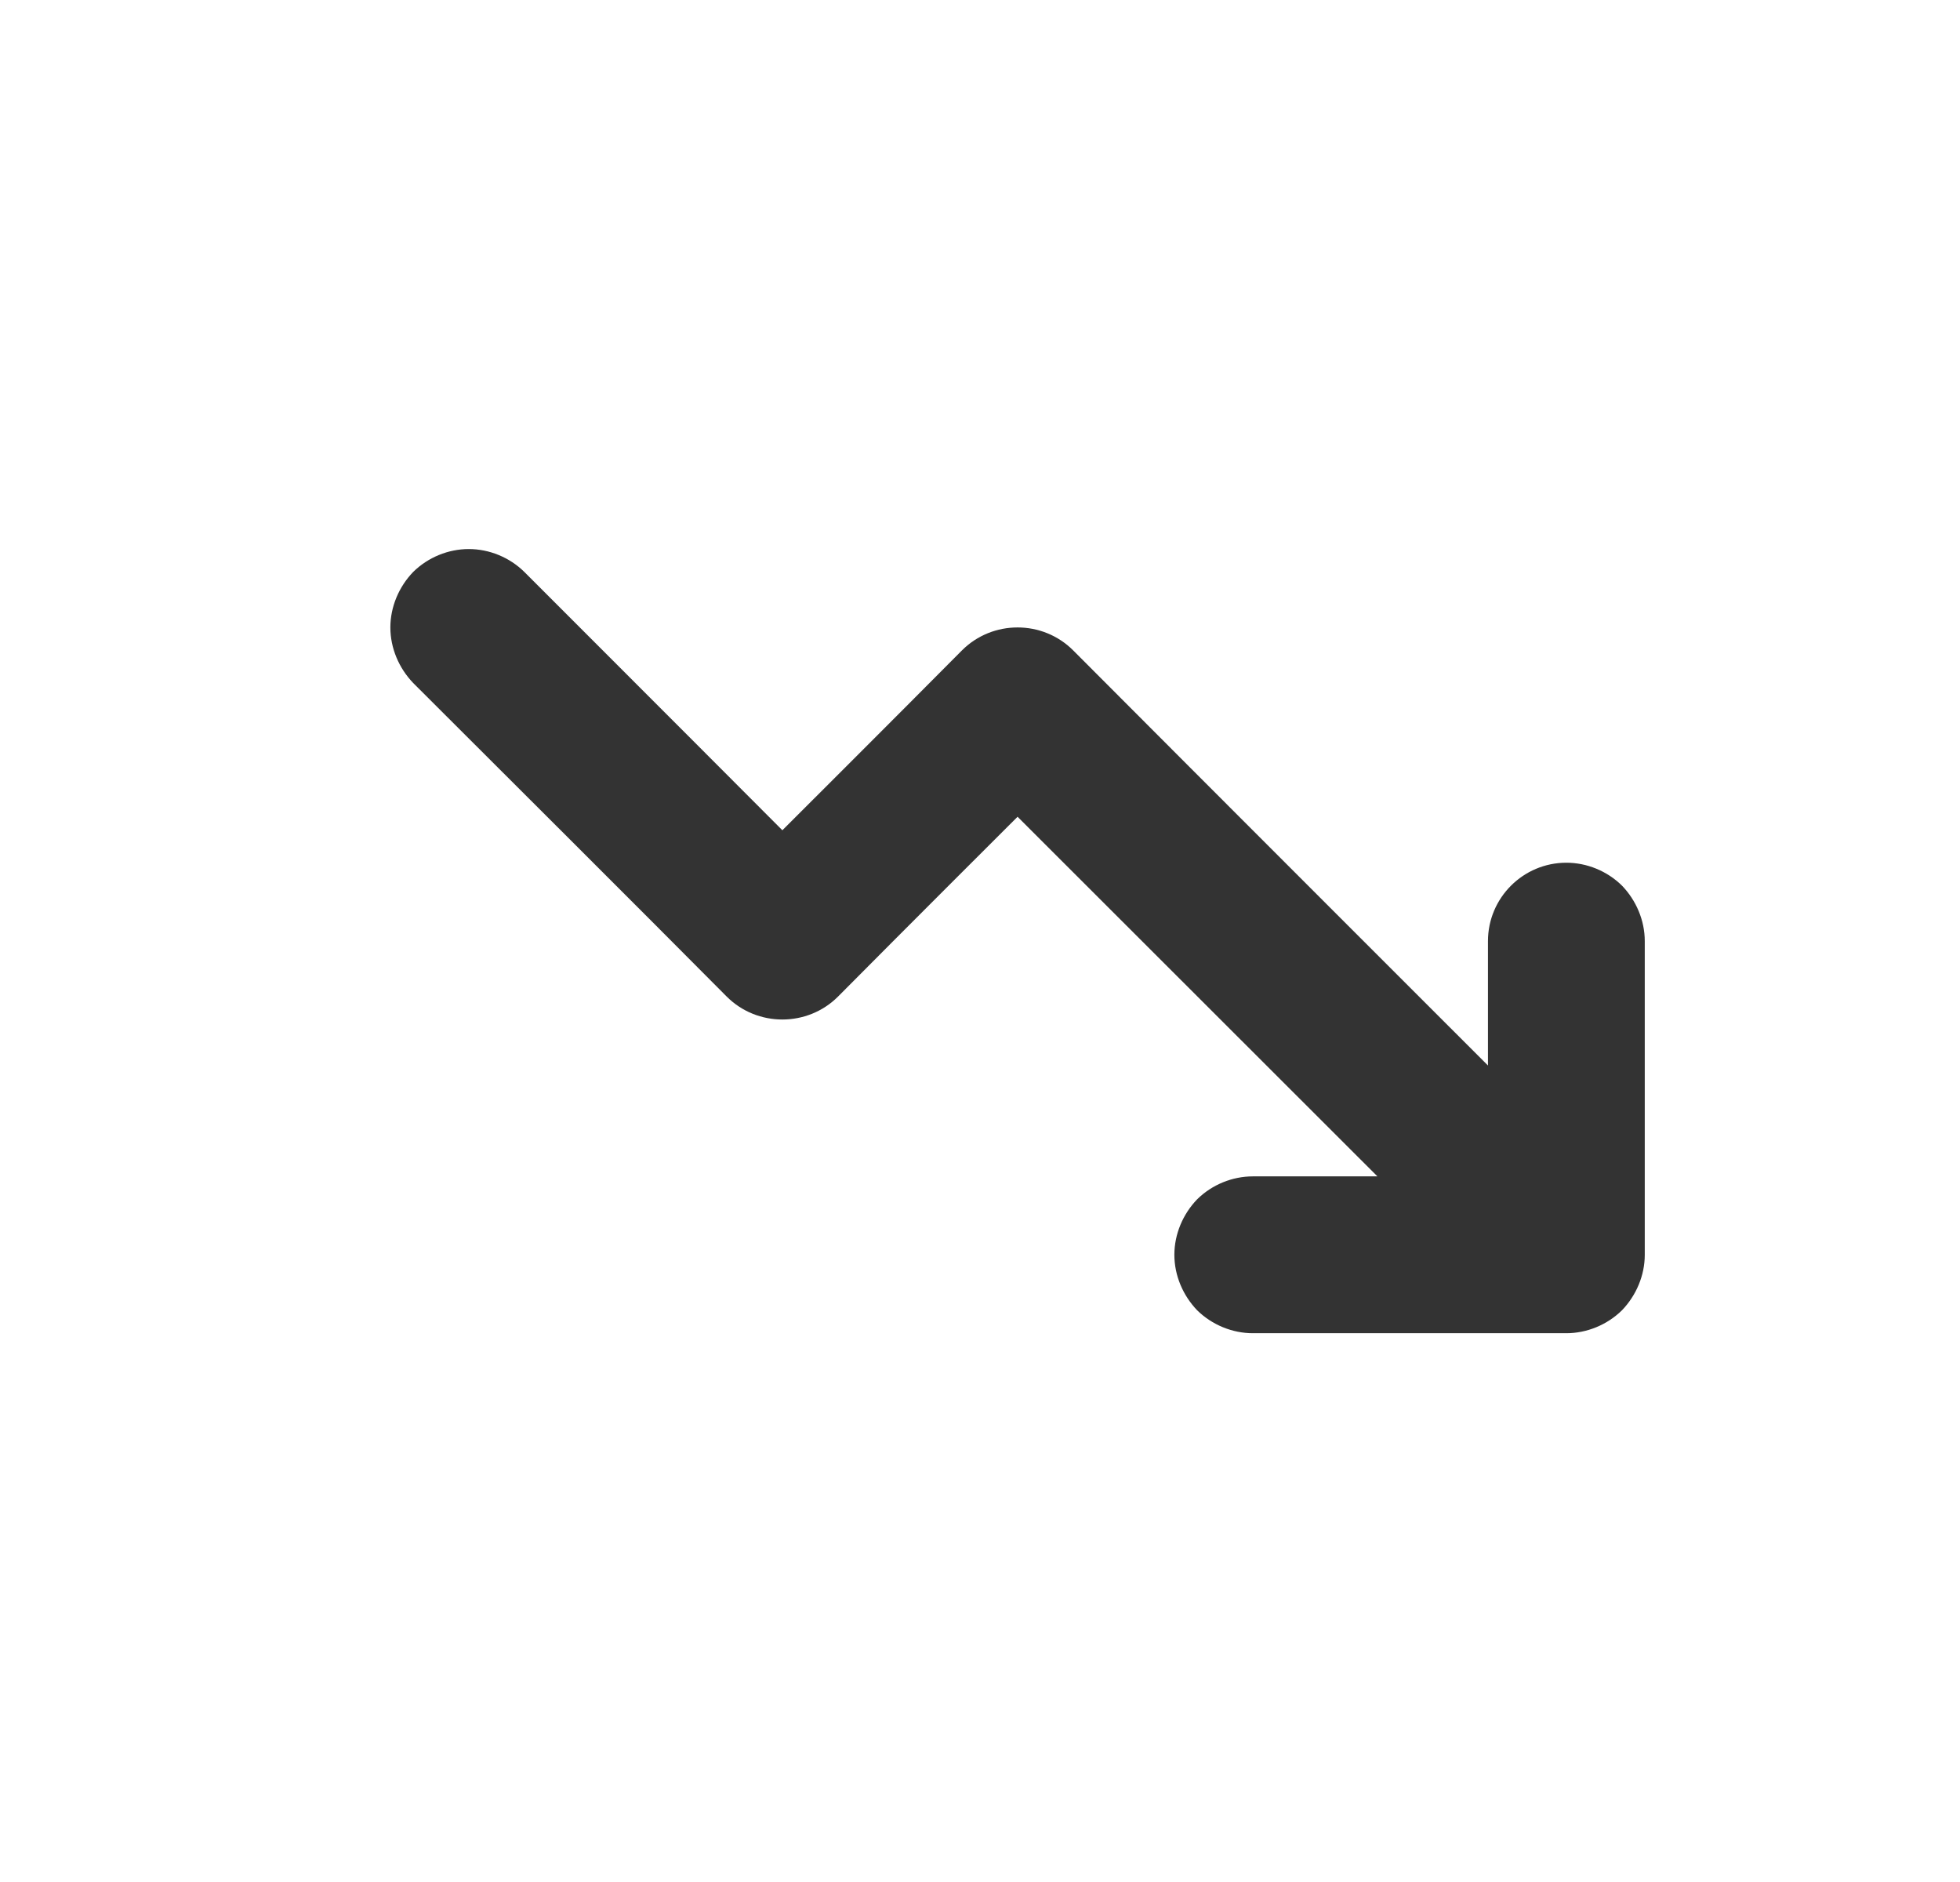
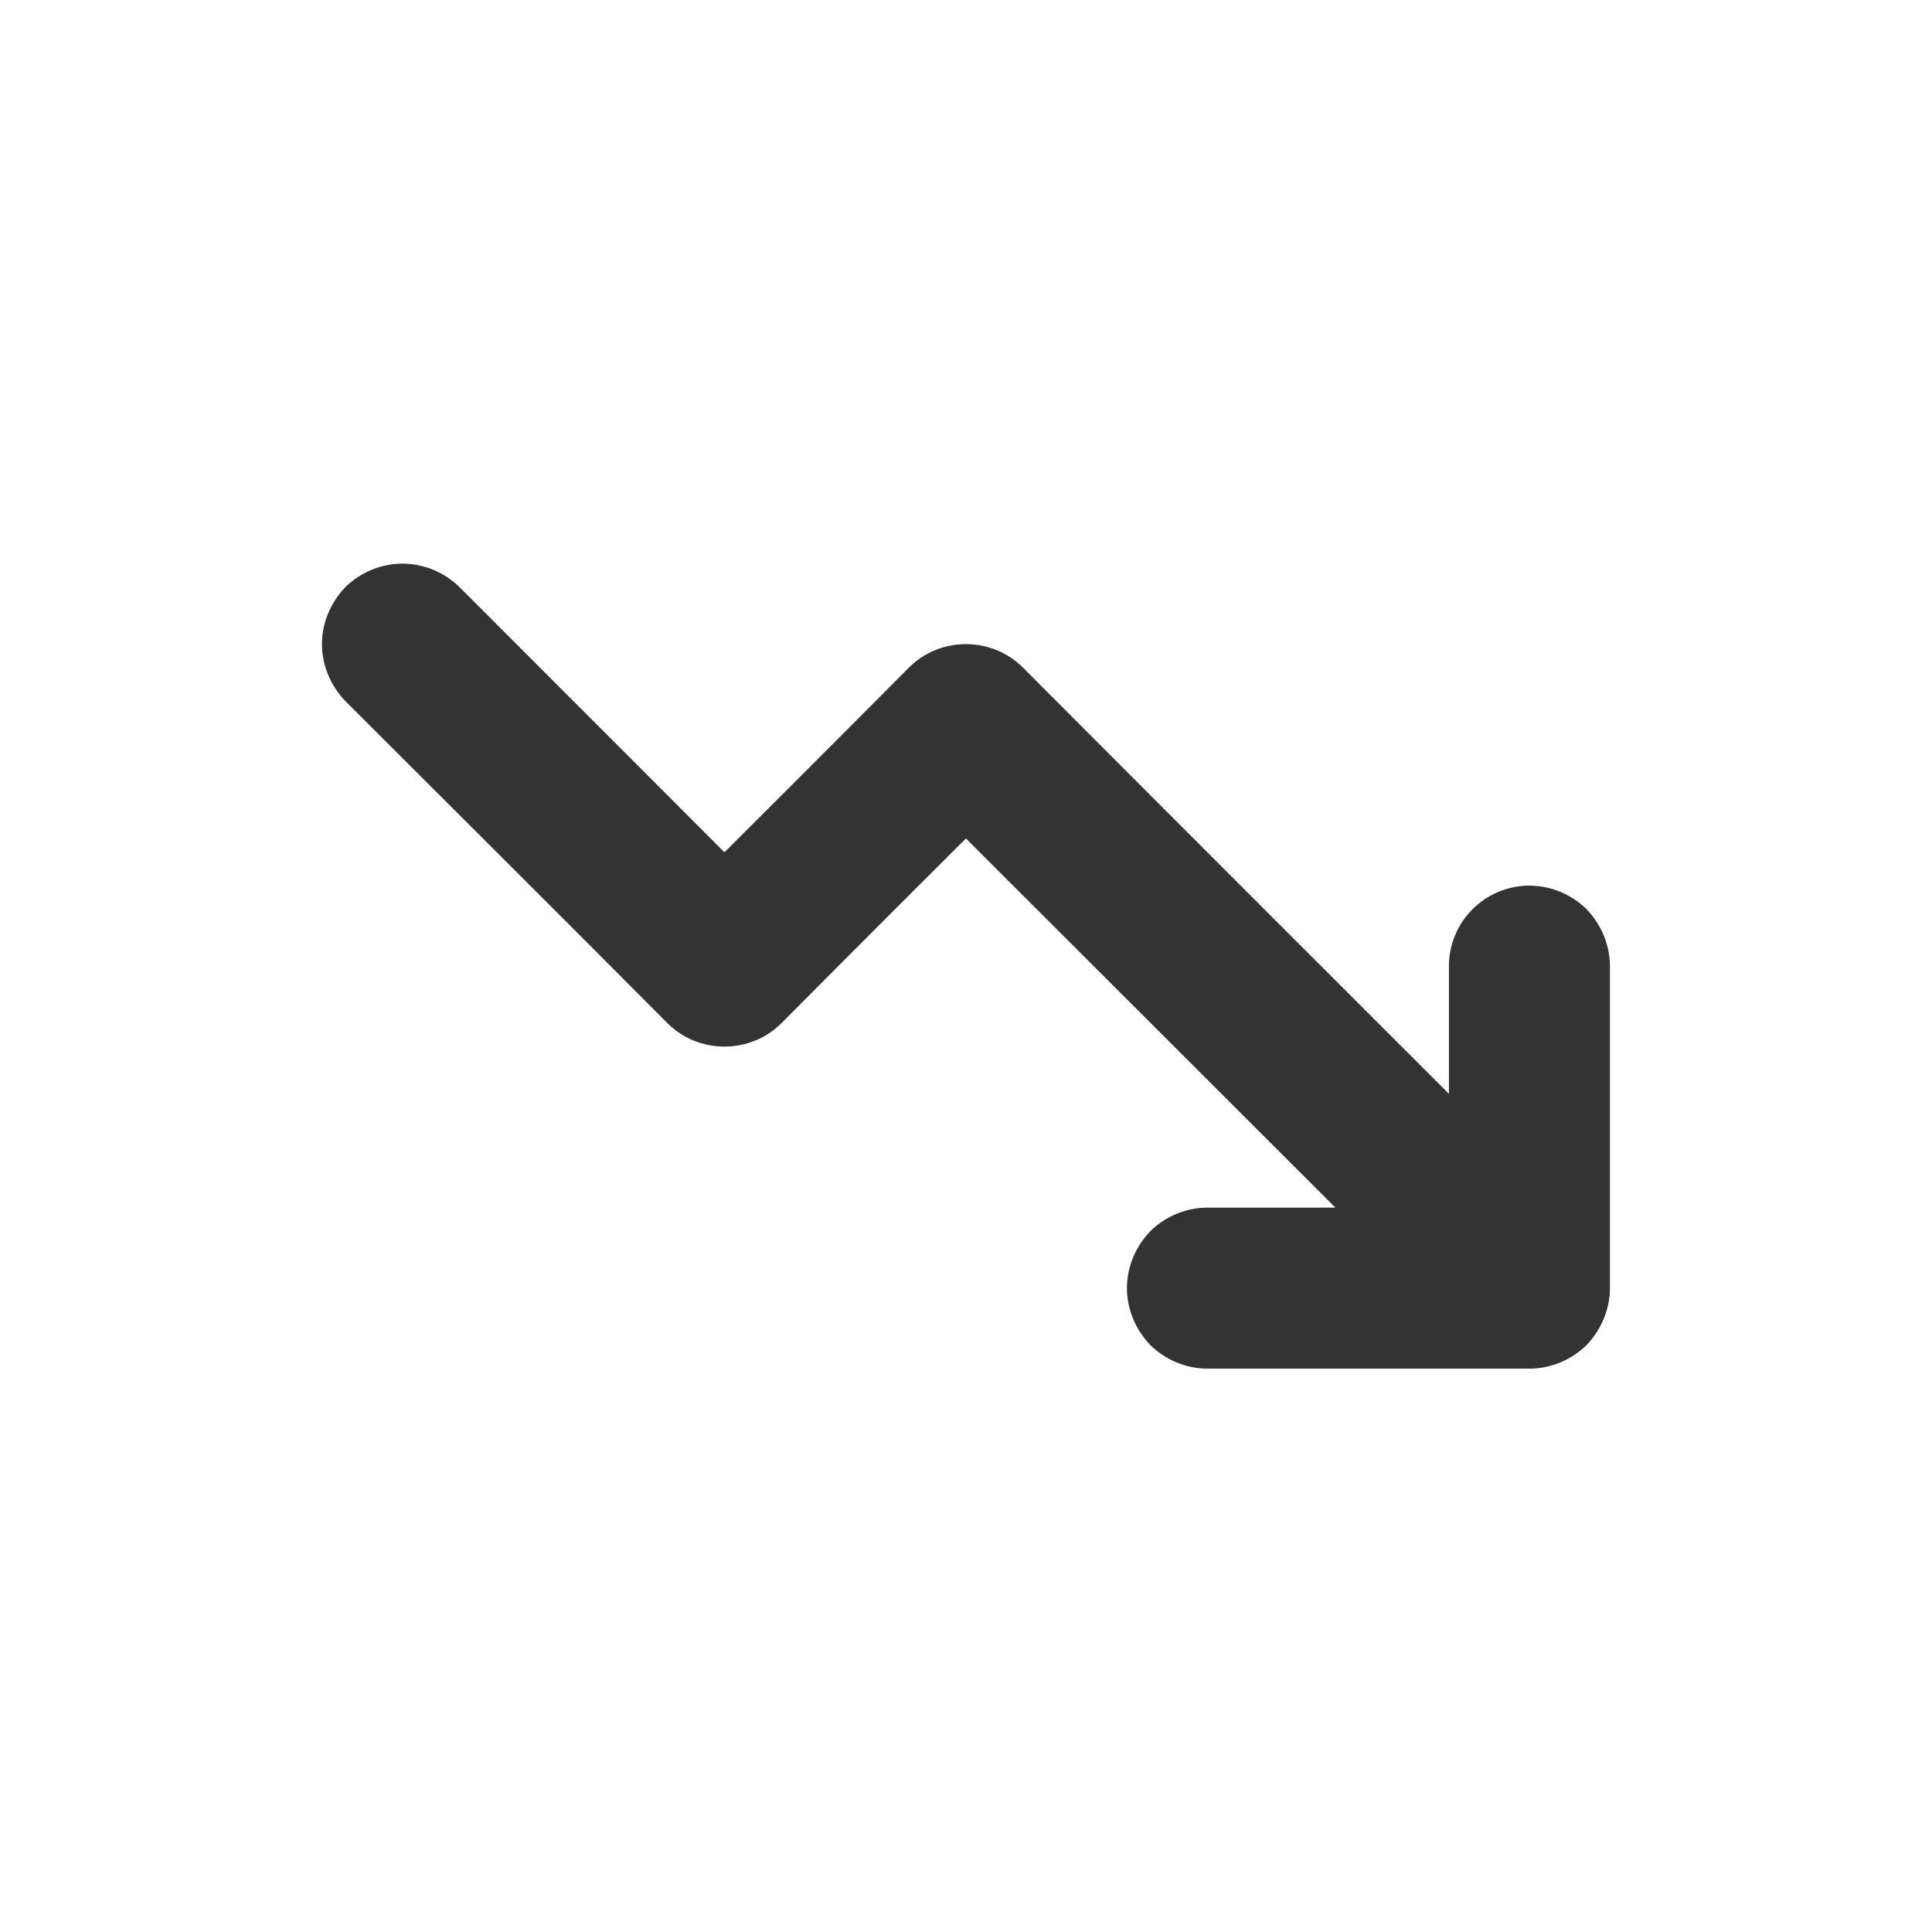
- <svg xmlns="http://www.w3.org/2000/svg" width="25px" height="24px" version="1.1" xml:space="preserve" style="fill-rule:evenodd;clip-rule:evenodd;stroke-linejoin:round;stroke-miterlimit:1.414;">
-   <g transform="matrix(1,0,0,1,-1442,-558)">
-     <g id="ui.regular.decreasingArrow" transform="matrix(0.800768,0,0,0.984948,1442.98,558)">
+ <svg xmlns="http://www.w3.org/2000/svg" width="24px" height="24px" version="1.1" xml:space="preserve" style="fill-rule:evenodd;clip-rule:evenodd;stroke-linejoin:round;stroke-miterlimit:1.414;">
+   <g transform="matrix(1,0,0,1,-1443,-558)">
+     <g id="ui.regular.decreasingArrow" transform="matrix(0.800768,0,0,0.984948,1443,558)">
      <rect x="0" y="0" width="29.971" height="24.367" style="fill:none;" />
      <g transform="matrix(1.2488,-0,0,-1.01528,-2935.93,591.315)">
        <path d="M2371,570.414C2371,570.679 2370.89,570.934 2370.71,571.121C2370.52,571.309 2370.26,571.414 2370,571.414C2369.45,571.414 2369,570.967 2369,570.414C2369,569.687 2369,568.828 2369,568.828C2369,568.828 2365.29,572.535 2363.71,574.121C2363.32,574.512 2362.68,574.512 2362.29,574.121C2361.41,573.234 2360,571.828 2360,571.828C2360,571.828 2357.86,573.973 2356.71,575.121C2356.52,575.309 2356.26,575.414 2356,575.414C2355.74,575.414 2355.48,575.309 2355.29,575.121C2355.11,574.934 2355,574.679 2355,574.414C2355,574.149 2355.11,573.895 2355.29,573.707C2356.33,572.669 2358.26,570.745 2359.29,569.707C2359.68,569.317 2360.32,569.317 2360.71,569.707C2361.59,570.594 2363,572 2363,572L2367.59,567.414C2367.59,567.414 2366.73,567.414 2366,567.414C2365.74,567.414 2365.48,567.309 2365.29,567.121C2365.11,566.934 2365,566.679 2365,566.414C2365,566.149 2365.11,565.895 2365.29,565.707C2365.48,565.52 2365.74,565.414 2366,565.414C2367.11,565.414 2368.89,565.414 2370,565.414C2370.26,565.414 2370.52,565.52 2370.71,565.707C2370.89,565.895 2371,566.149 2371,566.414C2371,567.524 2371,569.304 2371,570.414Z" style="fill:rgb(51,51,51);" />
      </g>
    </g>
  </g>
</svg>
